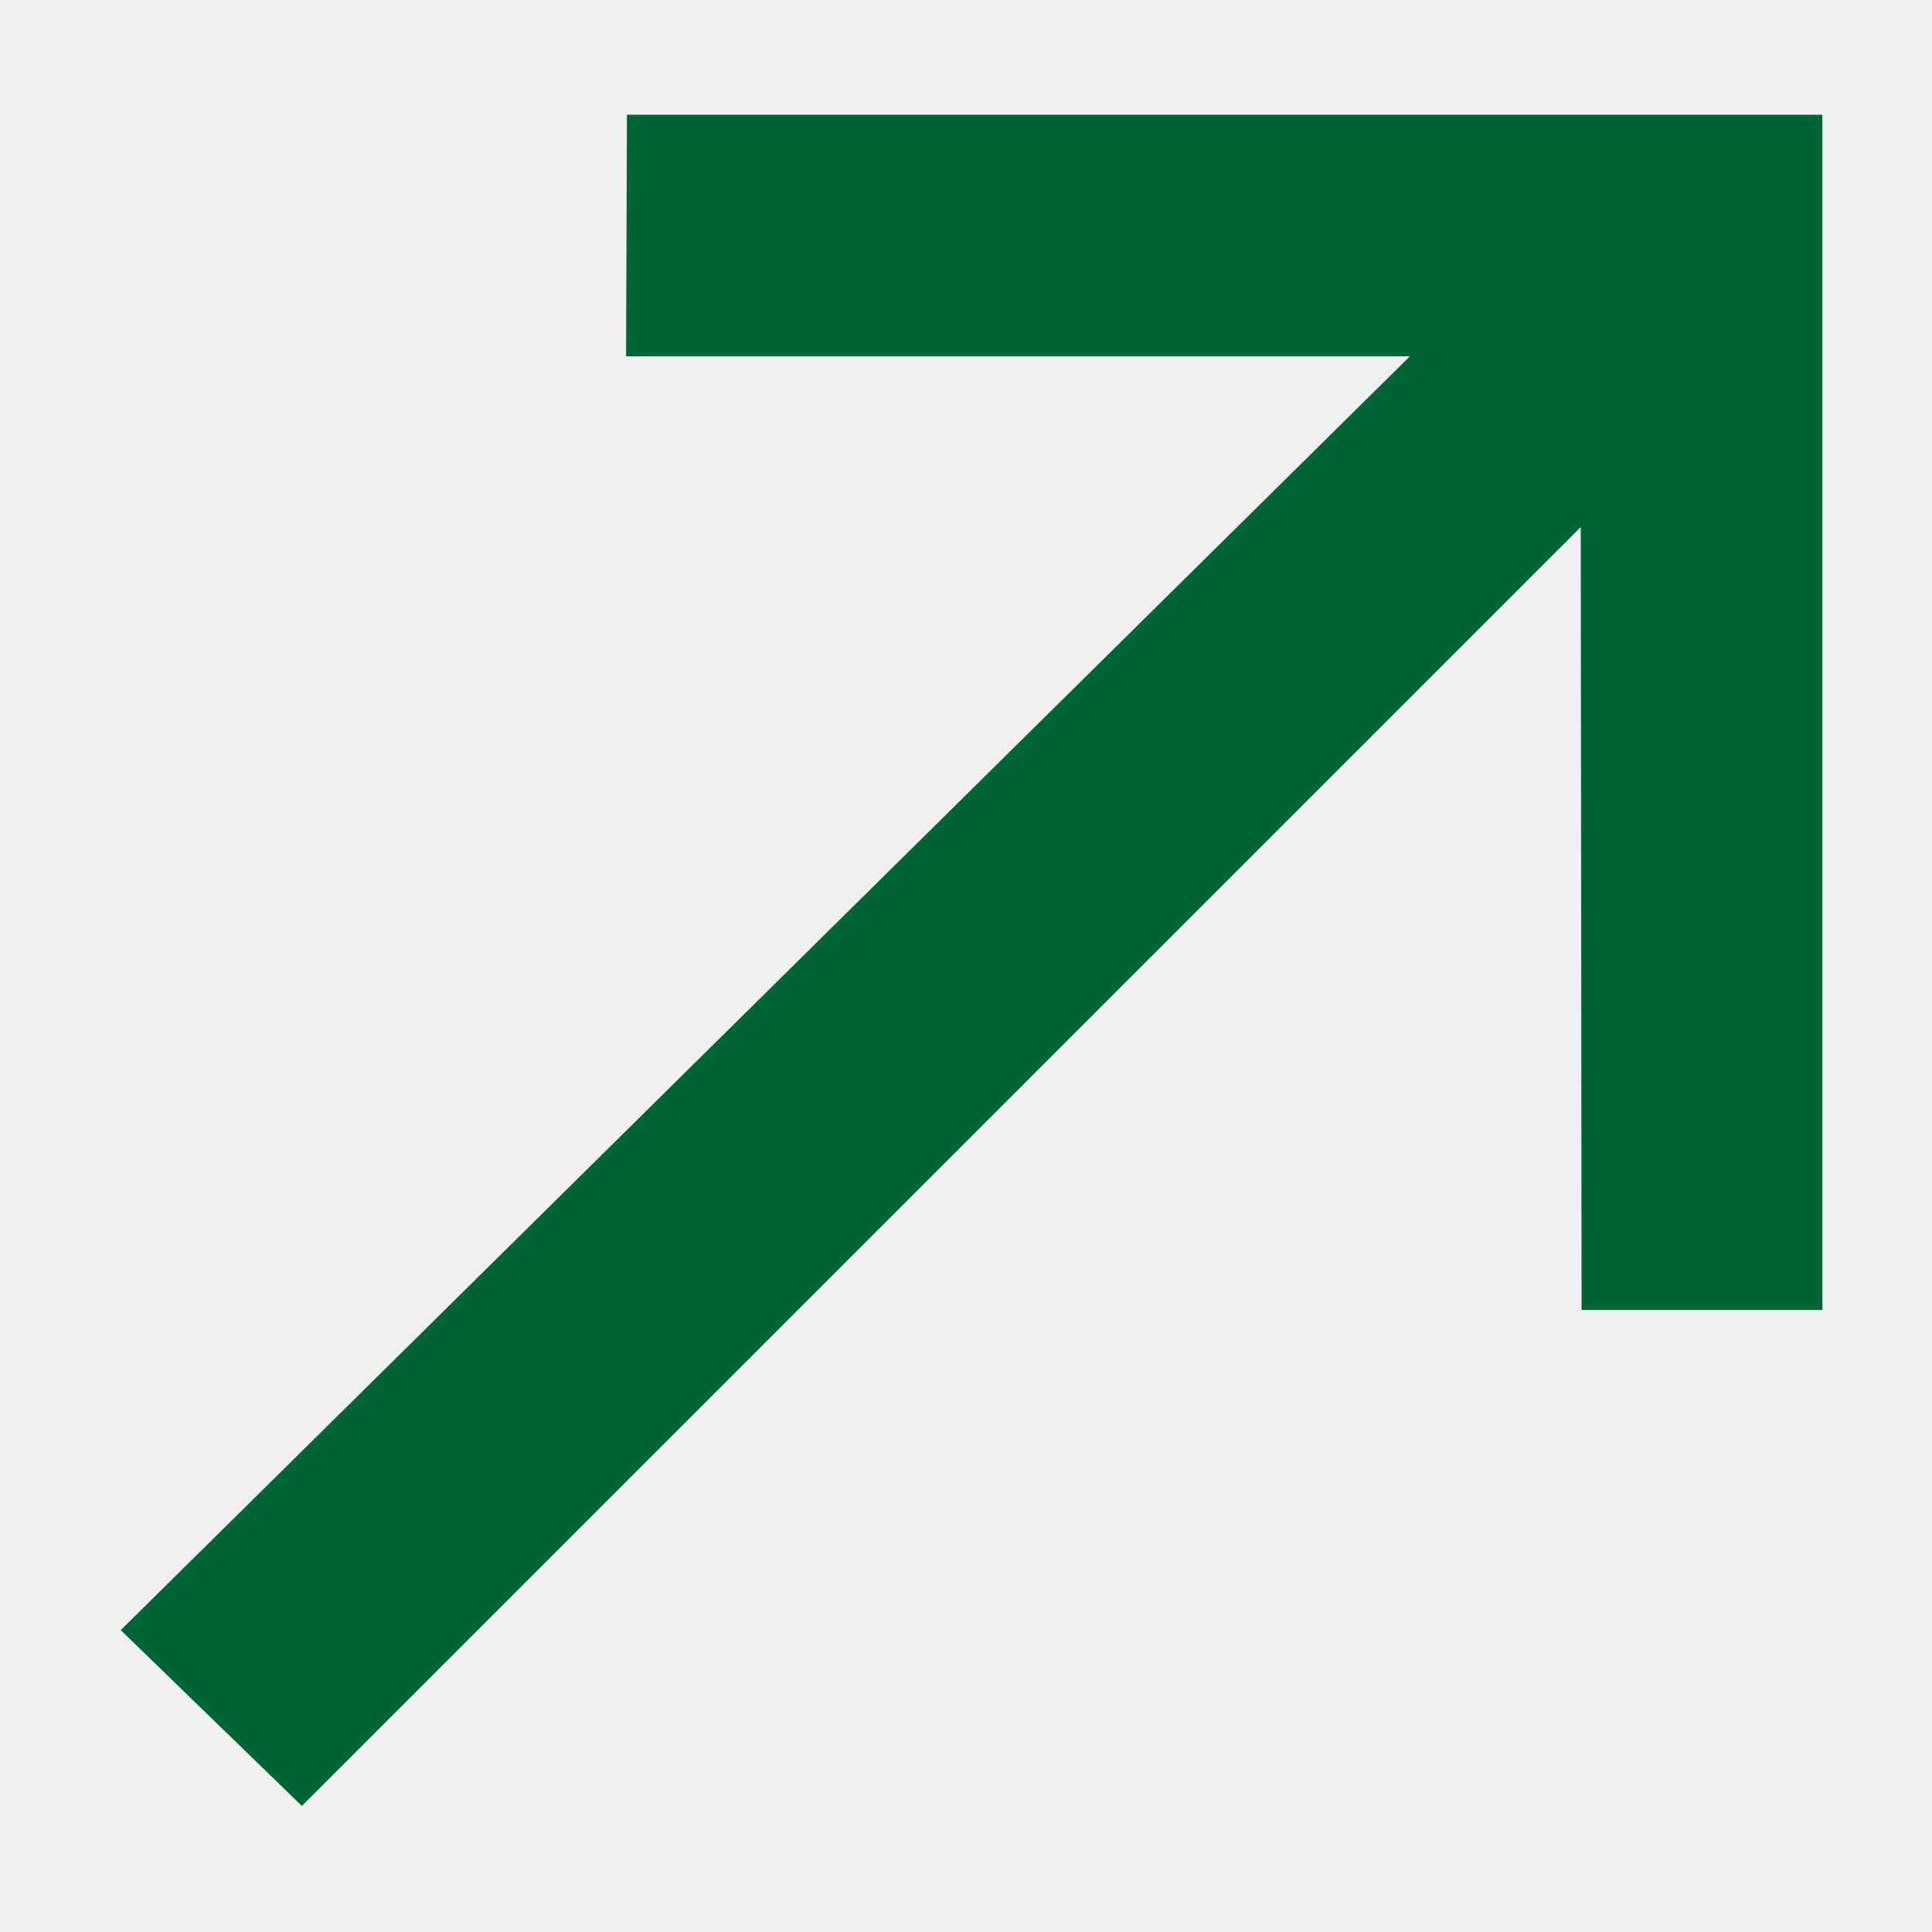
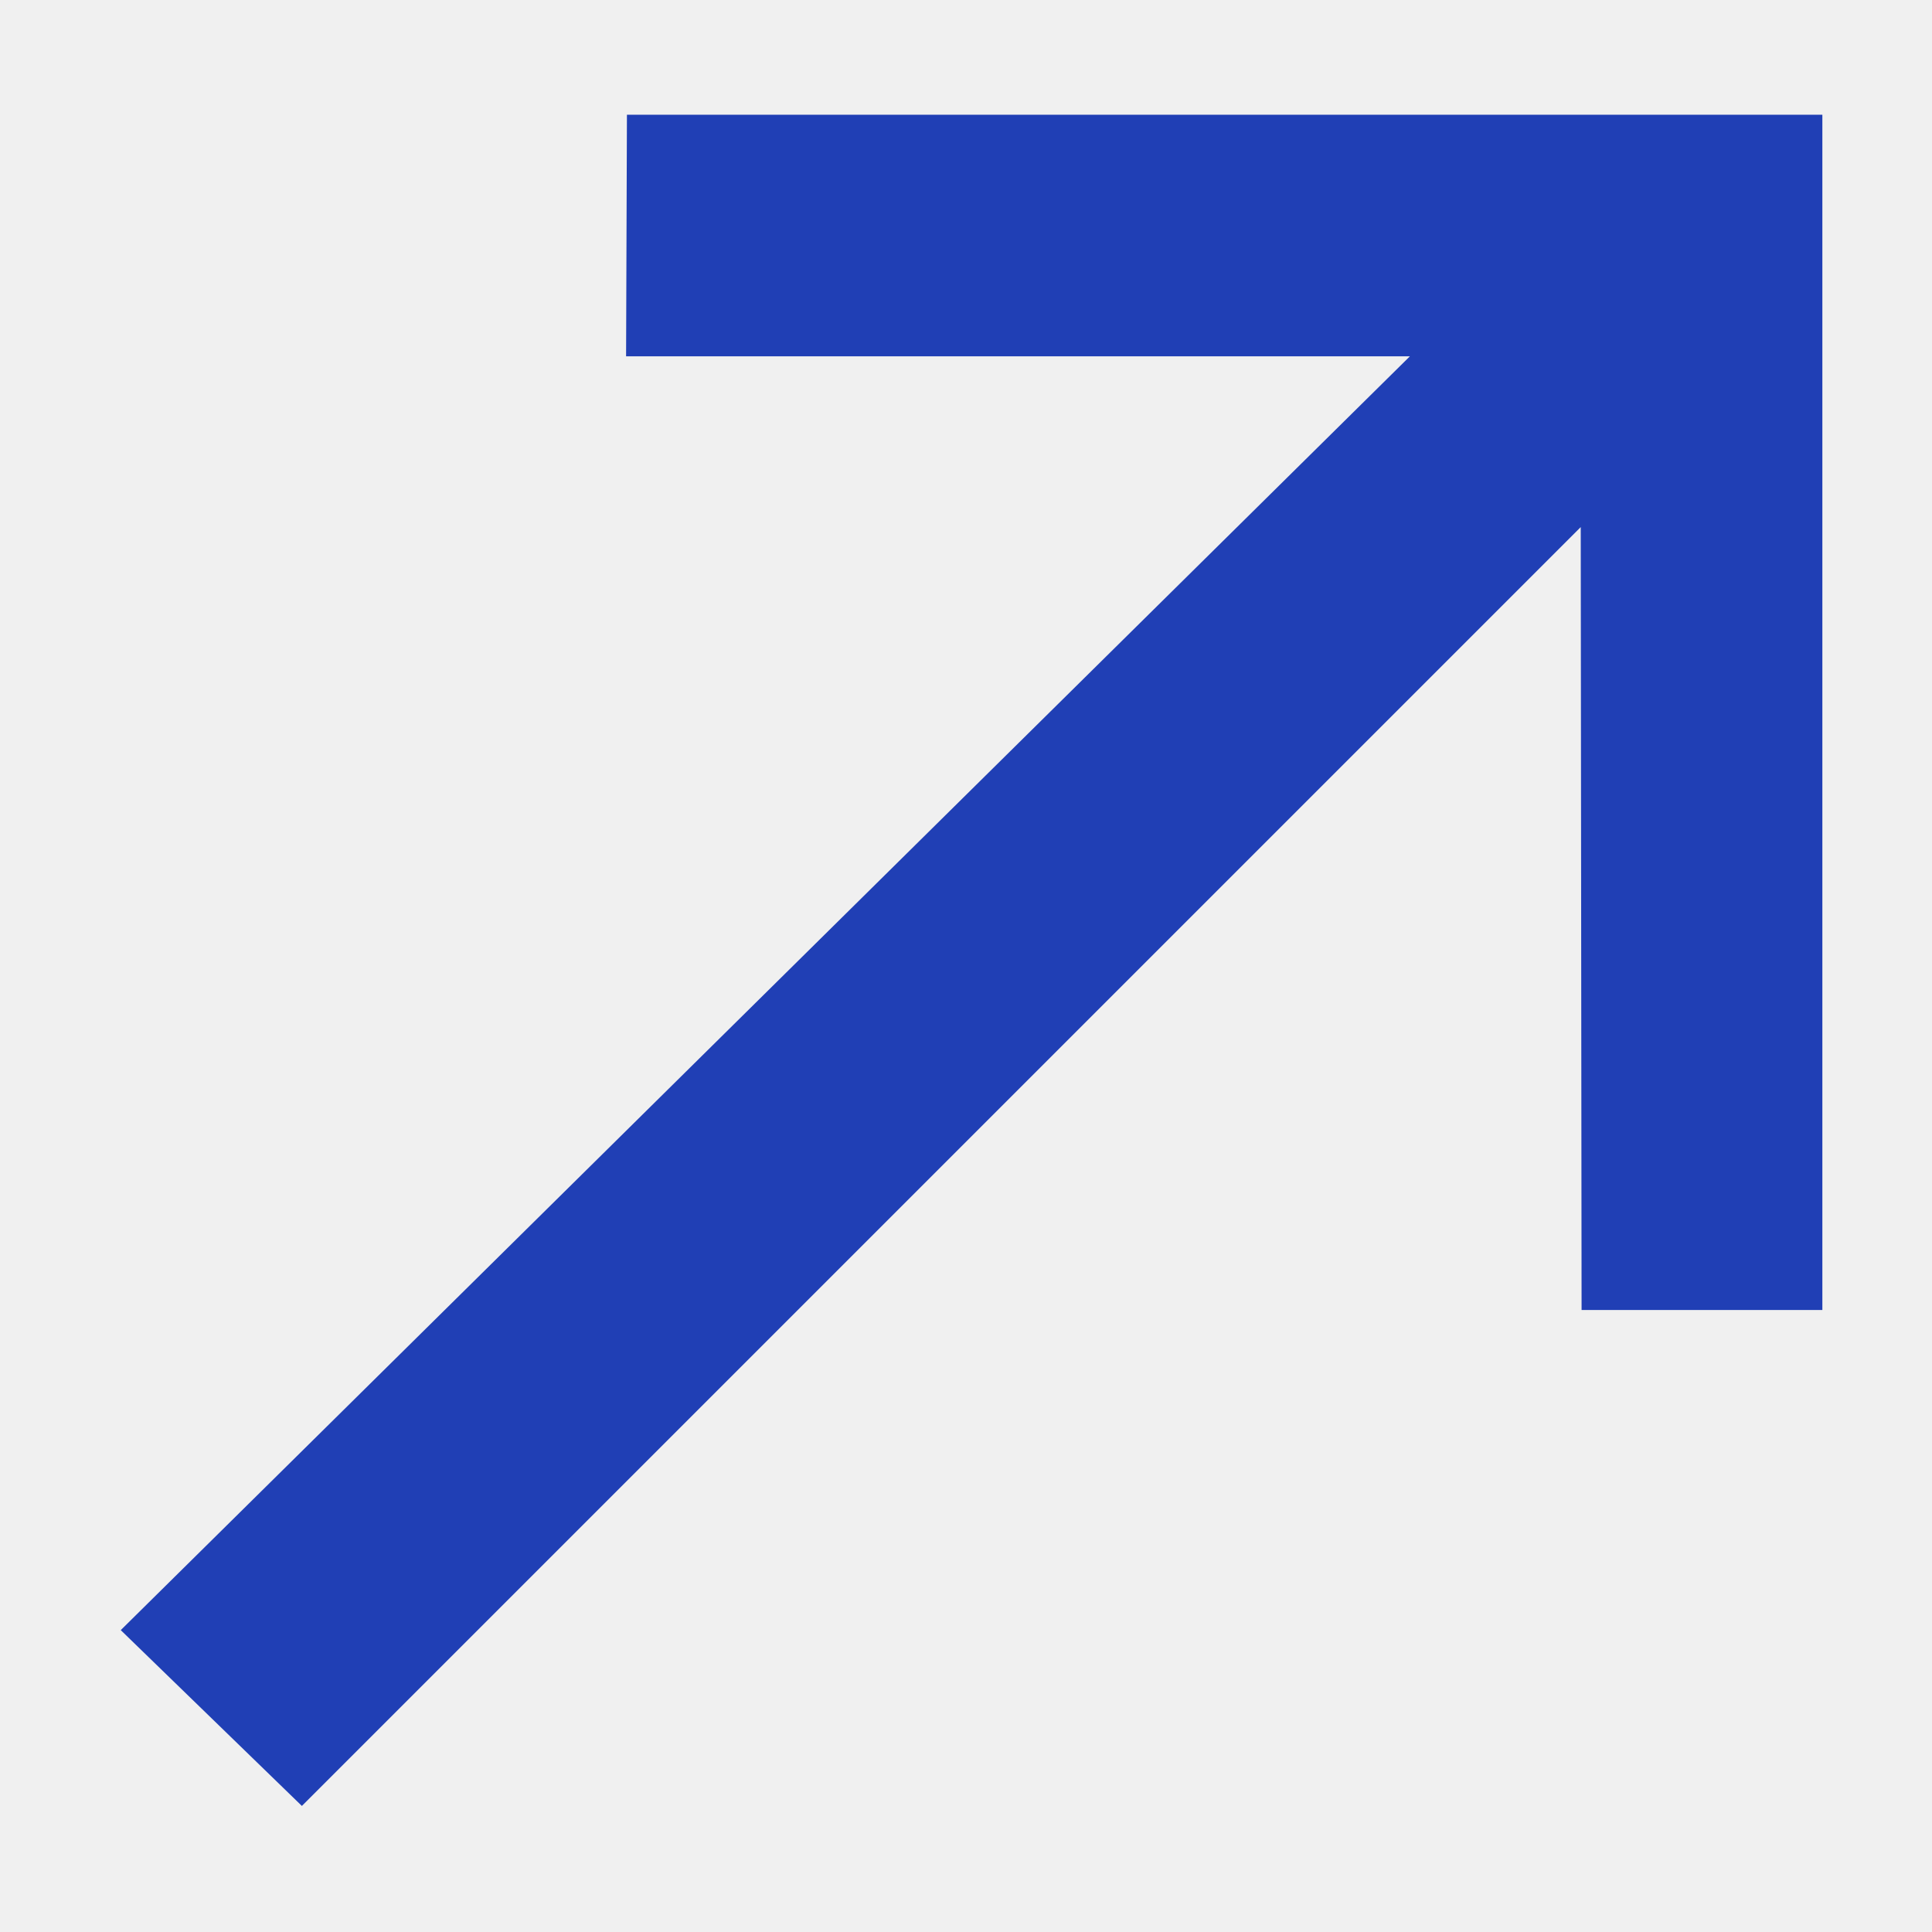
<svg xmlns="http://www.w3.org/2000/svg" width="16" height="16" viewBox="0 0 16 16" fill="none">
  <g clip-path="url(#clip0_170_24)">
-     <path d="M15.092 10.849L13.098 10.849L13.091 4.365L2.5 14.956L1 13.5L11.676 2.951H5.185L5.192 0.95H15.092V10.849Z" fill="#006434" />
+     <path d="M15.092 10.849L13.098 10.849L13.091 4.365L2.5 14.956L1 13.5L11.676 2.951H5.185L5.192 0.95H15.092V10.849Z" fill="#203FB5" />
  </g>
  <defs>
    <clipPath id="clip0_170_24">
      <rect width="16" height="16" fill="white" />
    </clipPath>
  </defs>
</svg>
